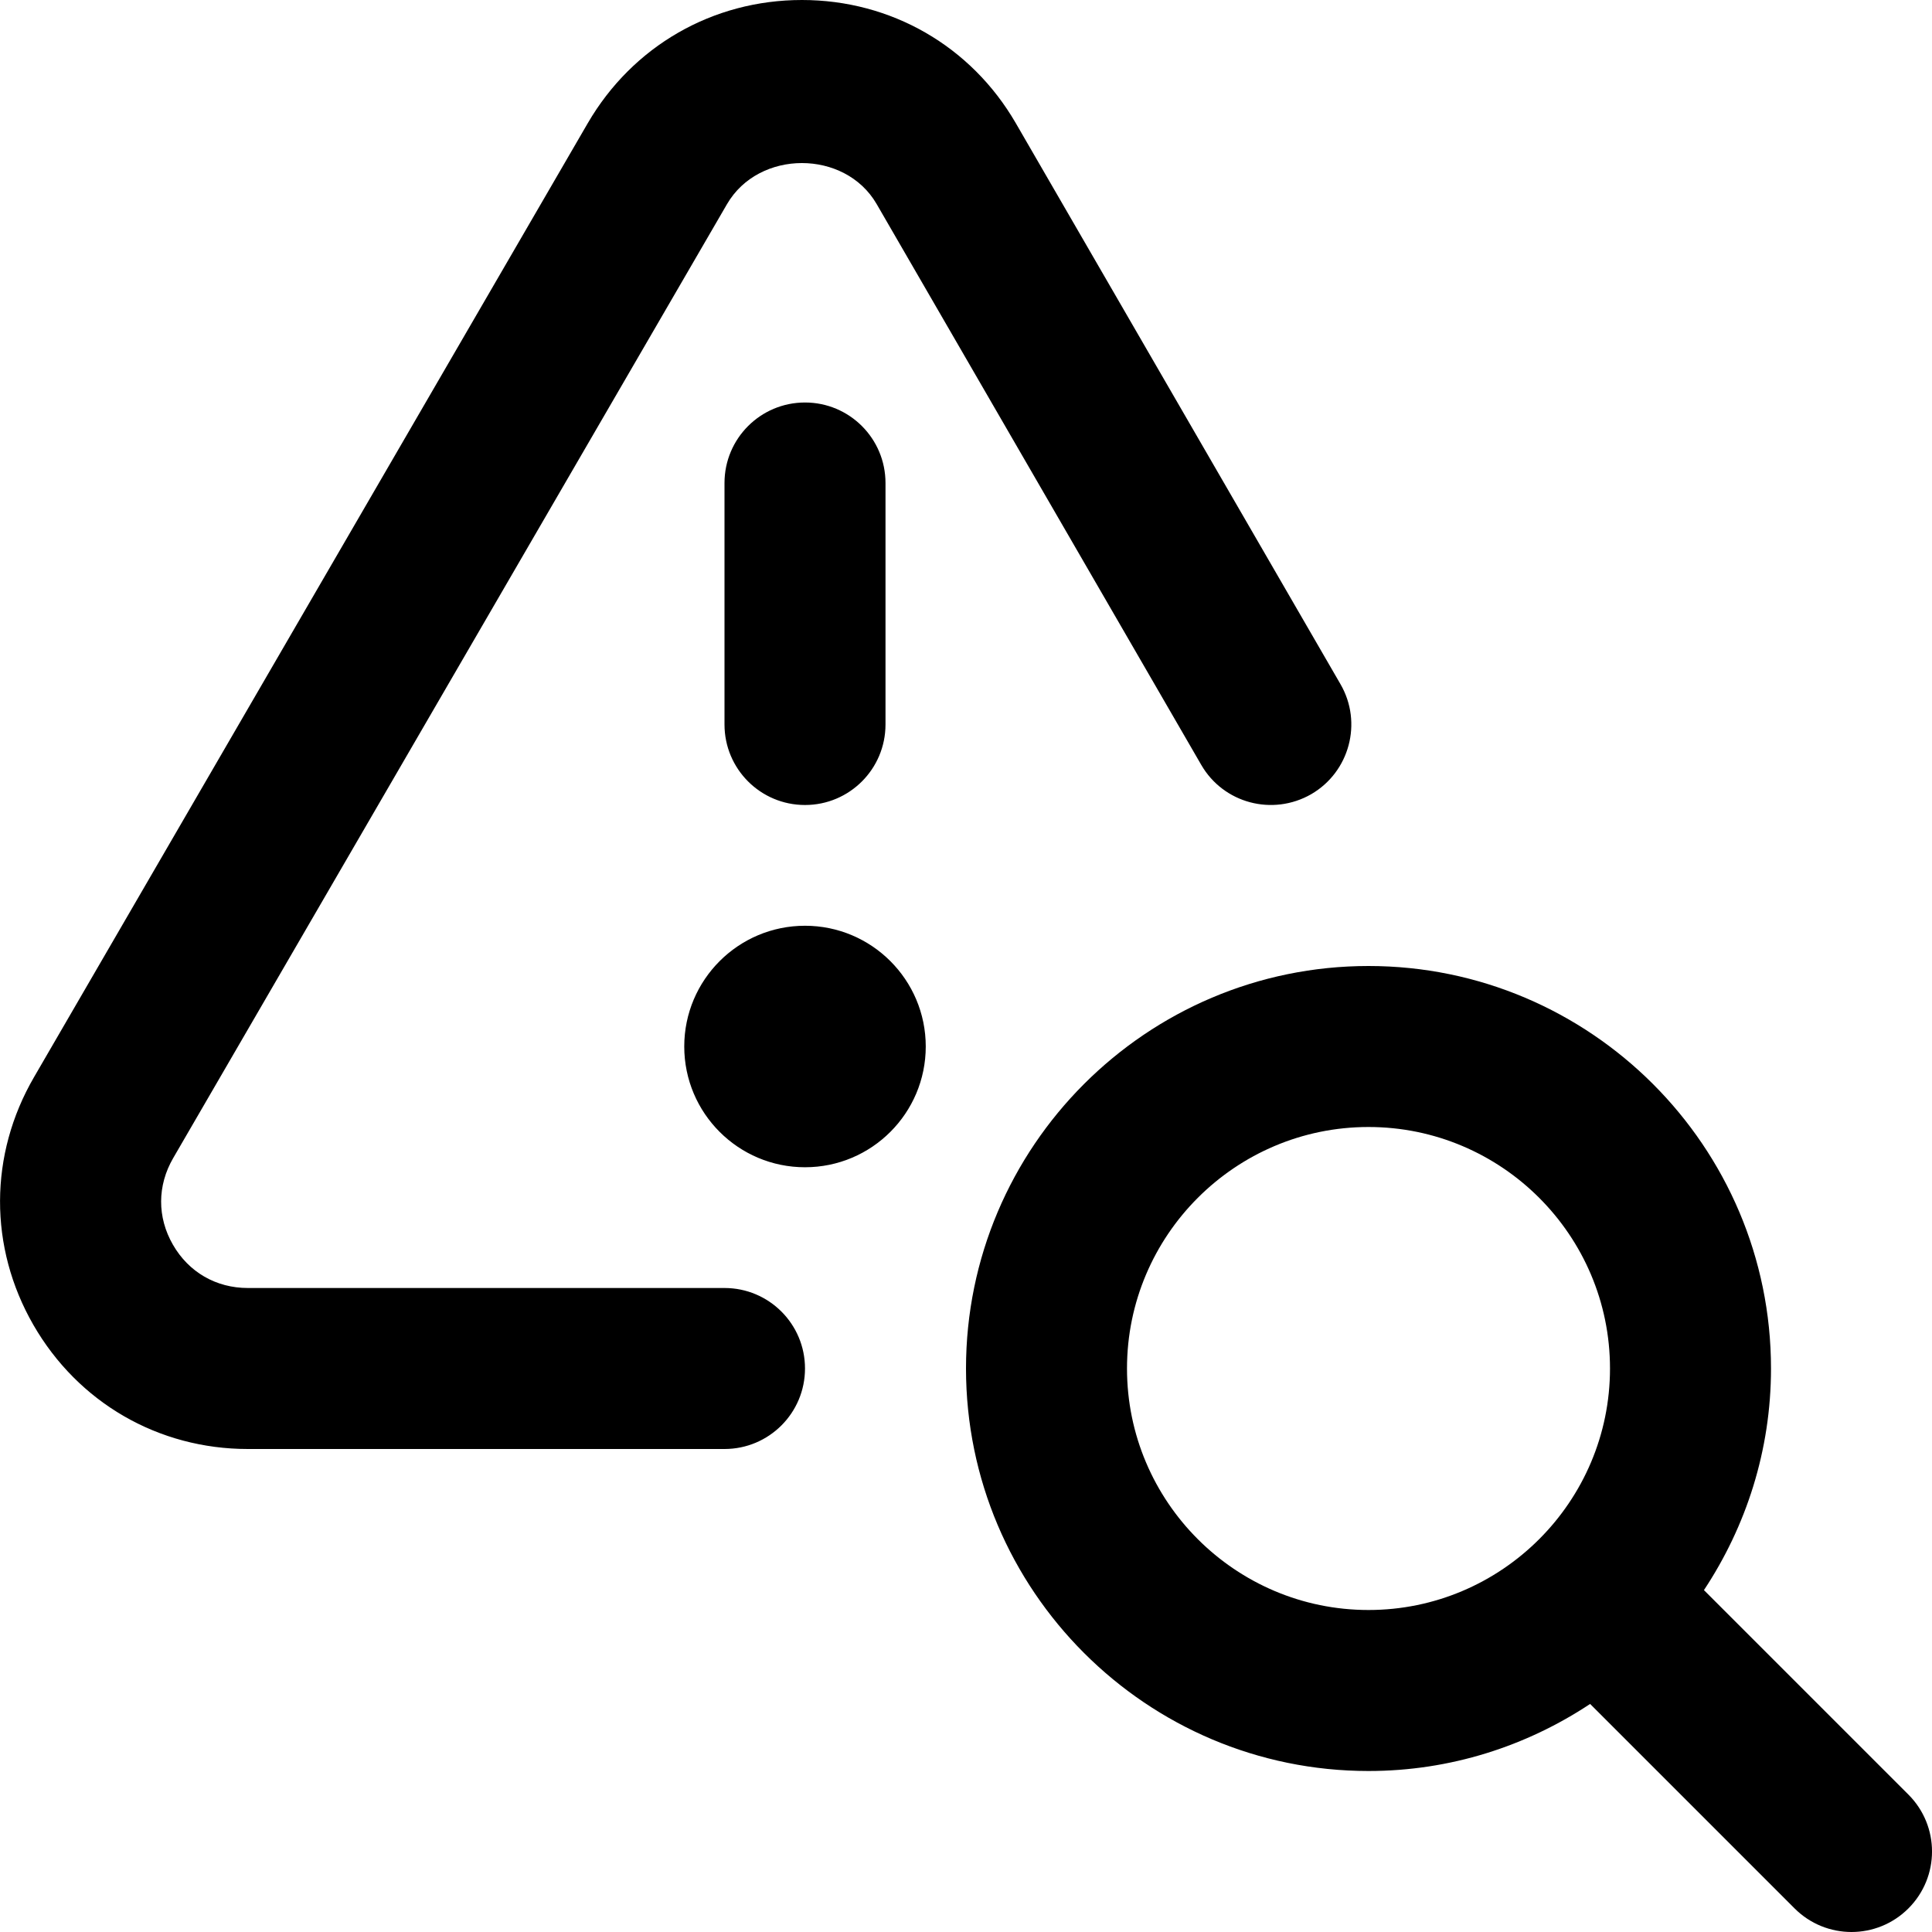
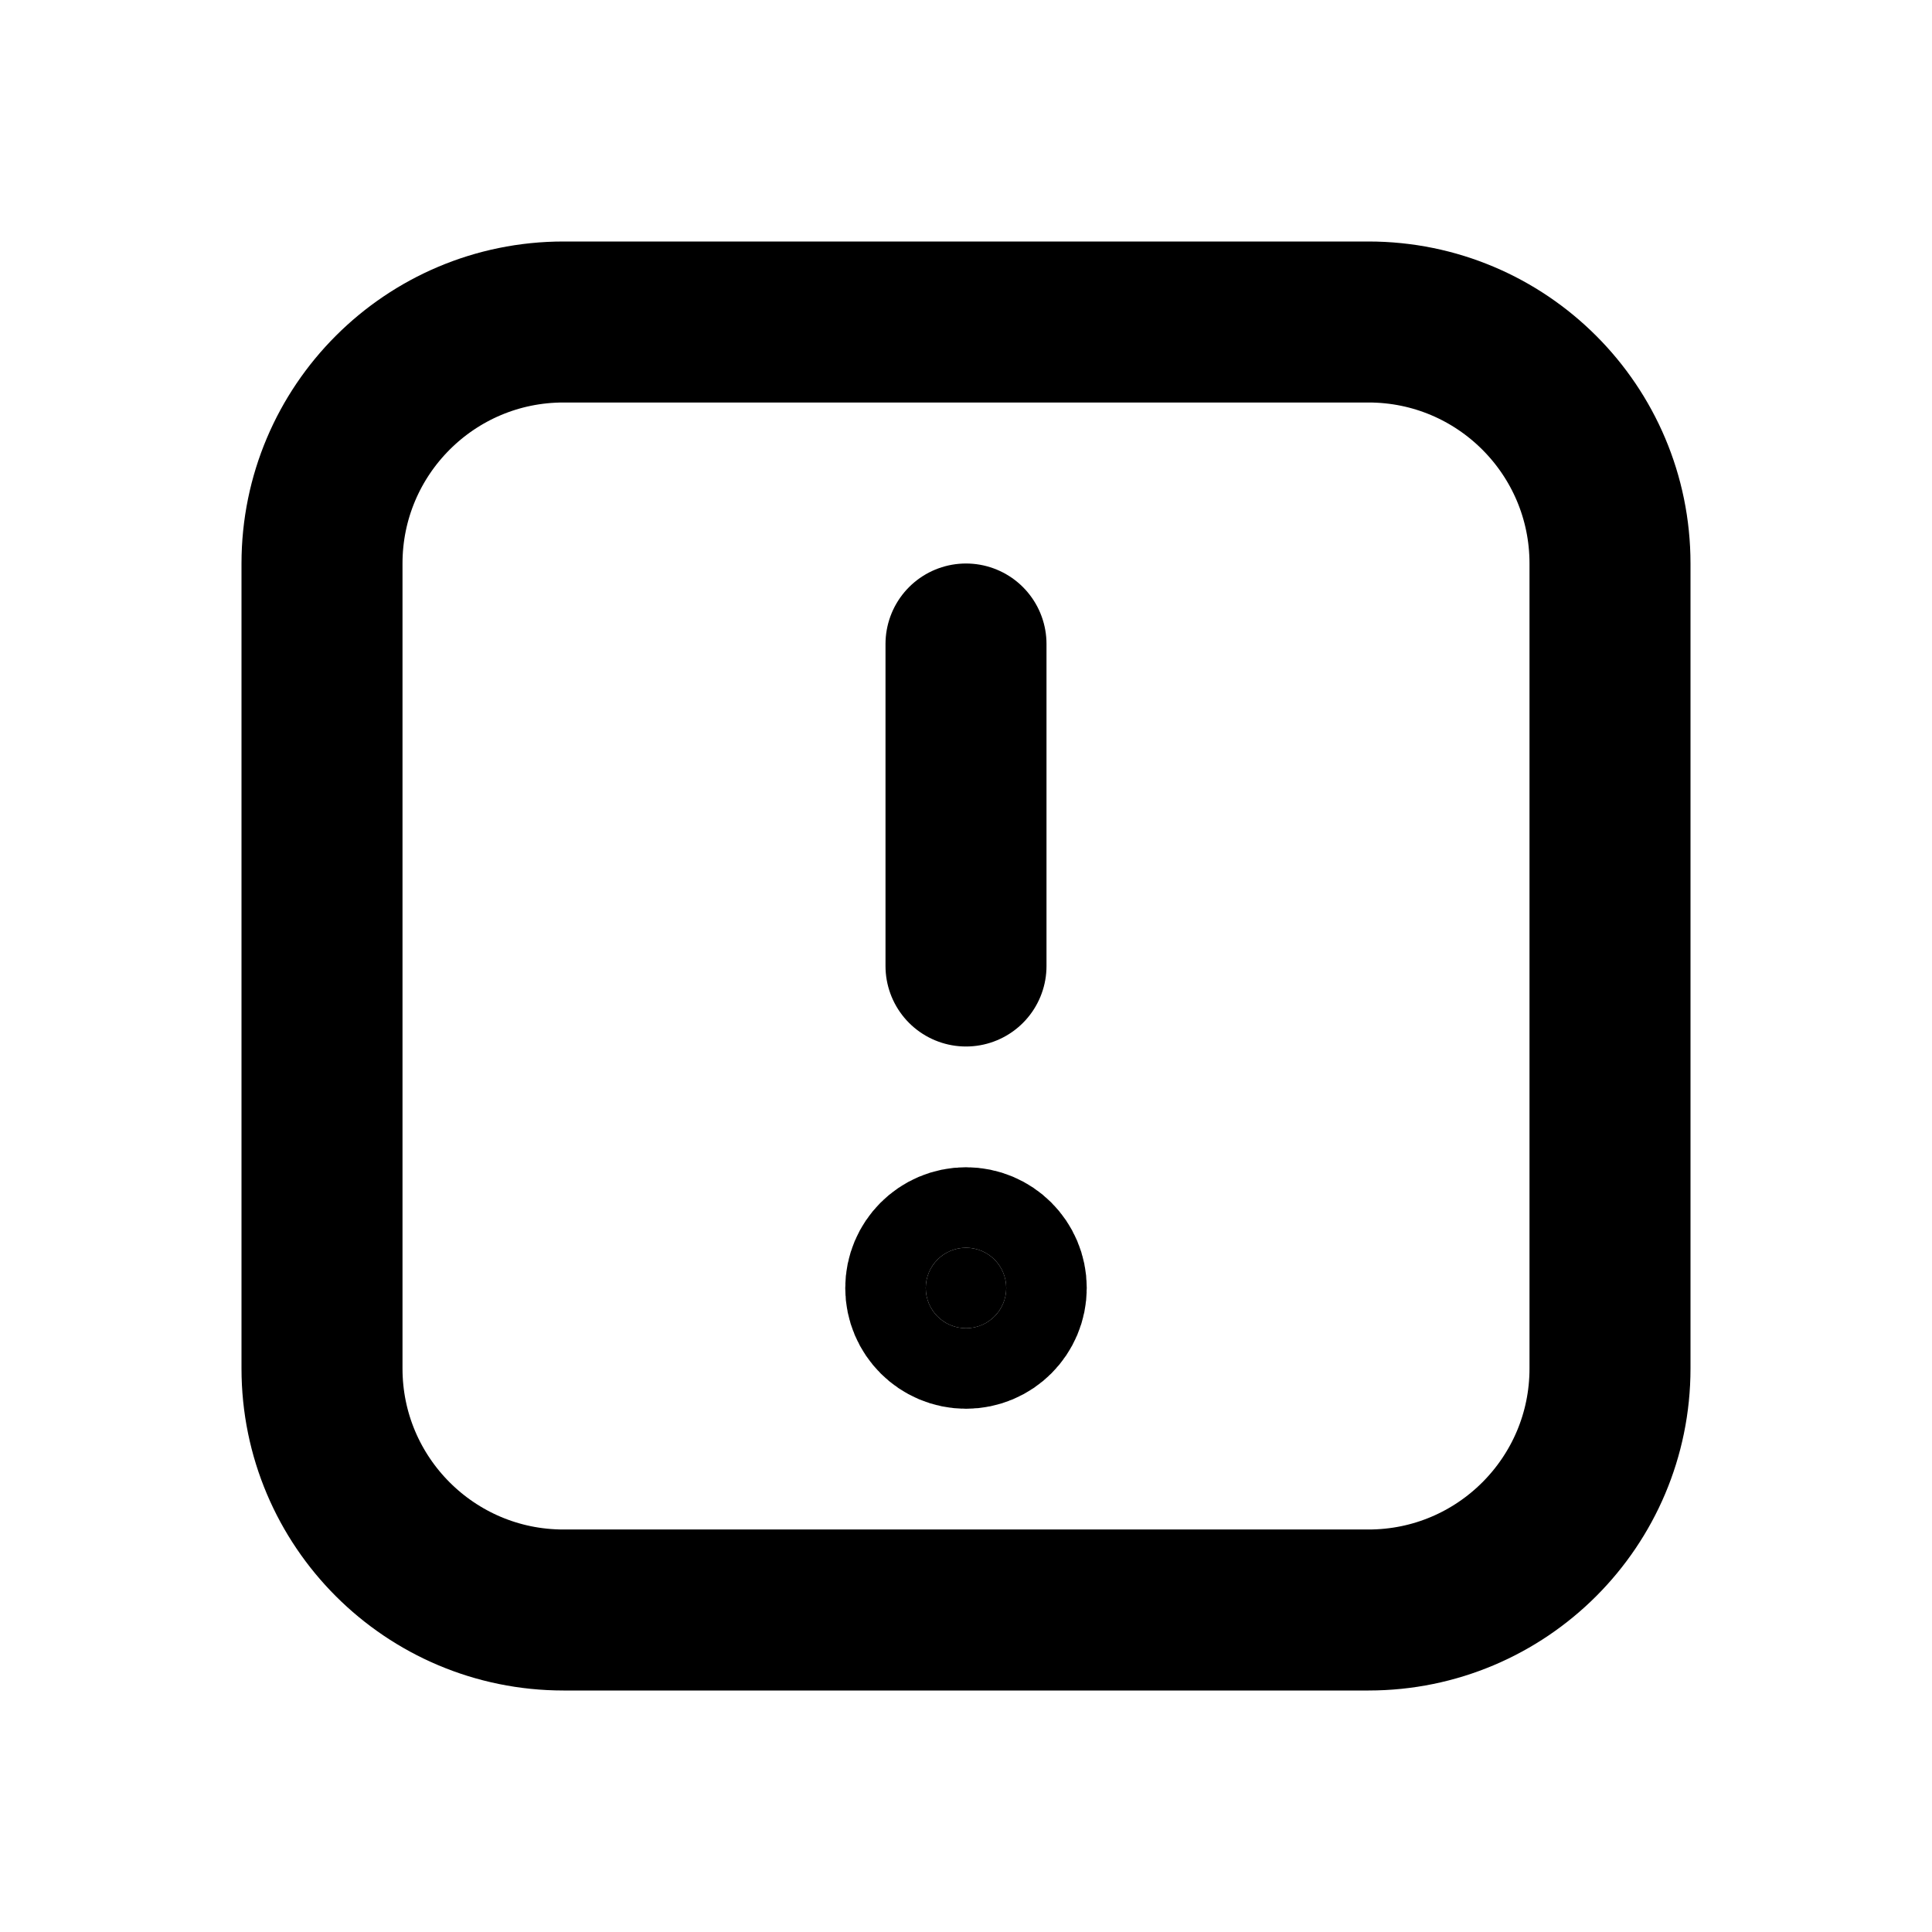
- <svg xmlns="http://www.w3.org/2000/svg" id="Layer_1" data-name="Layer 1" viewBox="0 0 24 24">
-   <path d="m23.707,22.293l-2.54-2.54c.524-.791.833-1.736.833-2.753,0-2.757-2.243-5-5-5s-5,2.243-5,5,2.243,5,5,5c1.017,0,1.962-.309,2.753-.833l2.54,2.54c.195.195.451.293.707.293s.512-.098.707-.293c.391-.391.391-1.023,0-1.414Zm-9.707-5.293c0-1.654,1.346-3,3-3s3,1.346,3,3-1.346,3-3,3-3-1.346-3-3Zm-2.5-4c0,.828-.672,1.5-1.5,1.5s-1.5-.672-1.5-1.5.672-1.5,1.5-1.5,1.5.672,1.5,1.5Zm-.5-7v3c0,.552-.447,1-1,1s-1-.448-1-1v-3c0-.552.447-1,1-1s1,.448,1,1Zm-1,11c0,.552-.447,1-1,1H3.079c-1.112,0-2.108-.576-2.664-1.541-.556-.966-.552-2.116.008-3.079L7.301,1.531c.558-.959,1.552-1.531,2.661-1.531,1.107,0,2.101.572,2.656,1.529l4.034,6.97c.277.478.113,1.09-.364,1.367-.48.275-1.09.113-1.366-.365l-4.033-6.968c-.393-.676-1.462-.678-1.858.003L2.152,14.385c-.199.342-.201.735-.004,1.077.196.341.536.538.931.538h5.921c.553,0,1,.448,1,1Z" />
+ <svg xmlns="http://www.w3.org/2000/svg" viewBox="0 0 24 24" width="24" height="24">
+   <g fill="none" stroke="black" stroke-width="2" stroke-linecap="round" stroke-linejoin="round">
+     <rect x="4" y="4" width="16" height="16" rx="3" />
+     <line x1="12" y1="8" x2="12" y2="12" />
+     <circle cx="12" cy="16" r="0.5" fill="black" />
+   </g>
</svg>
